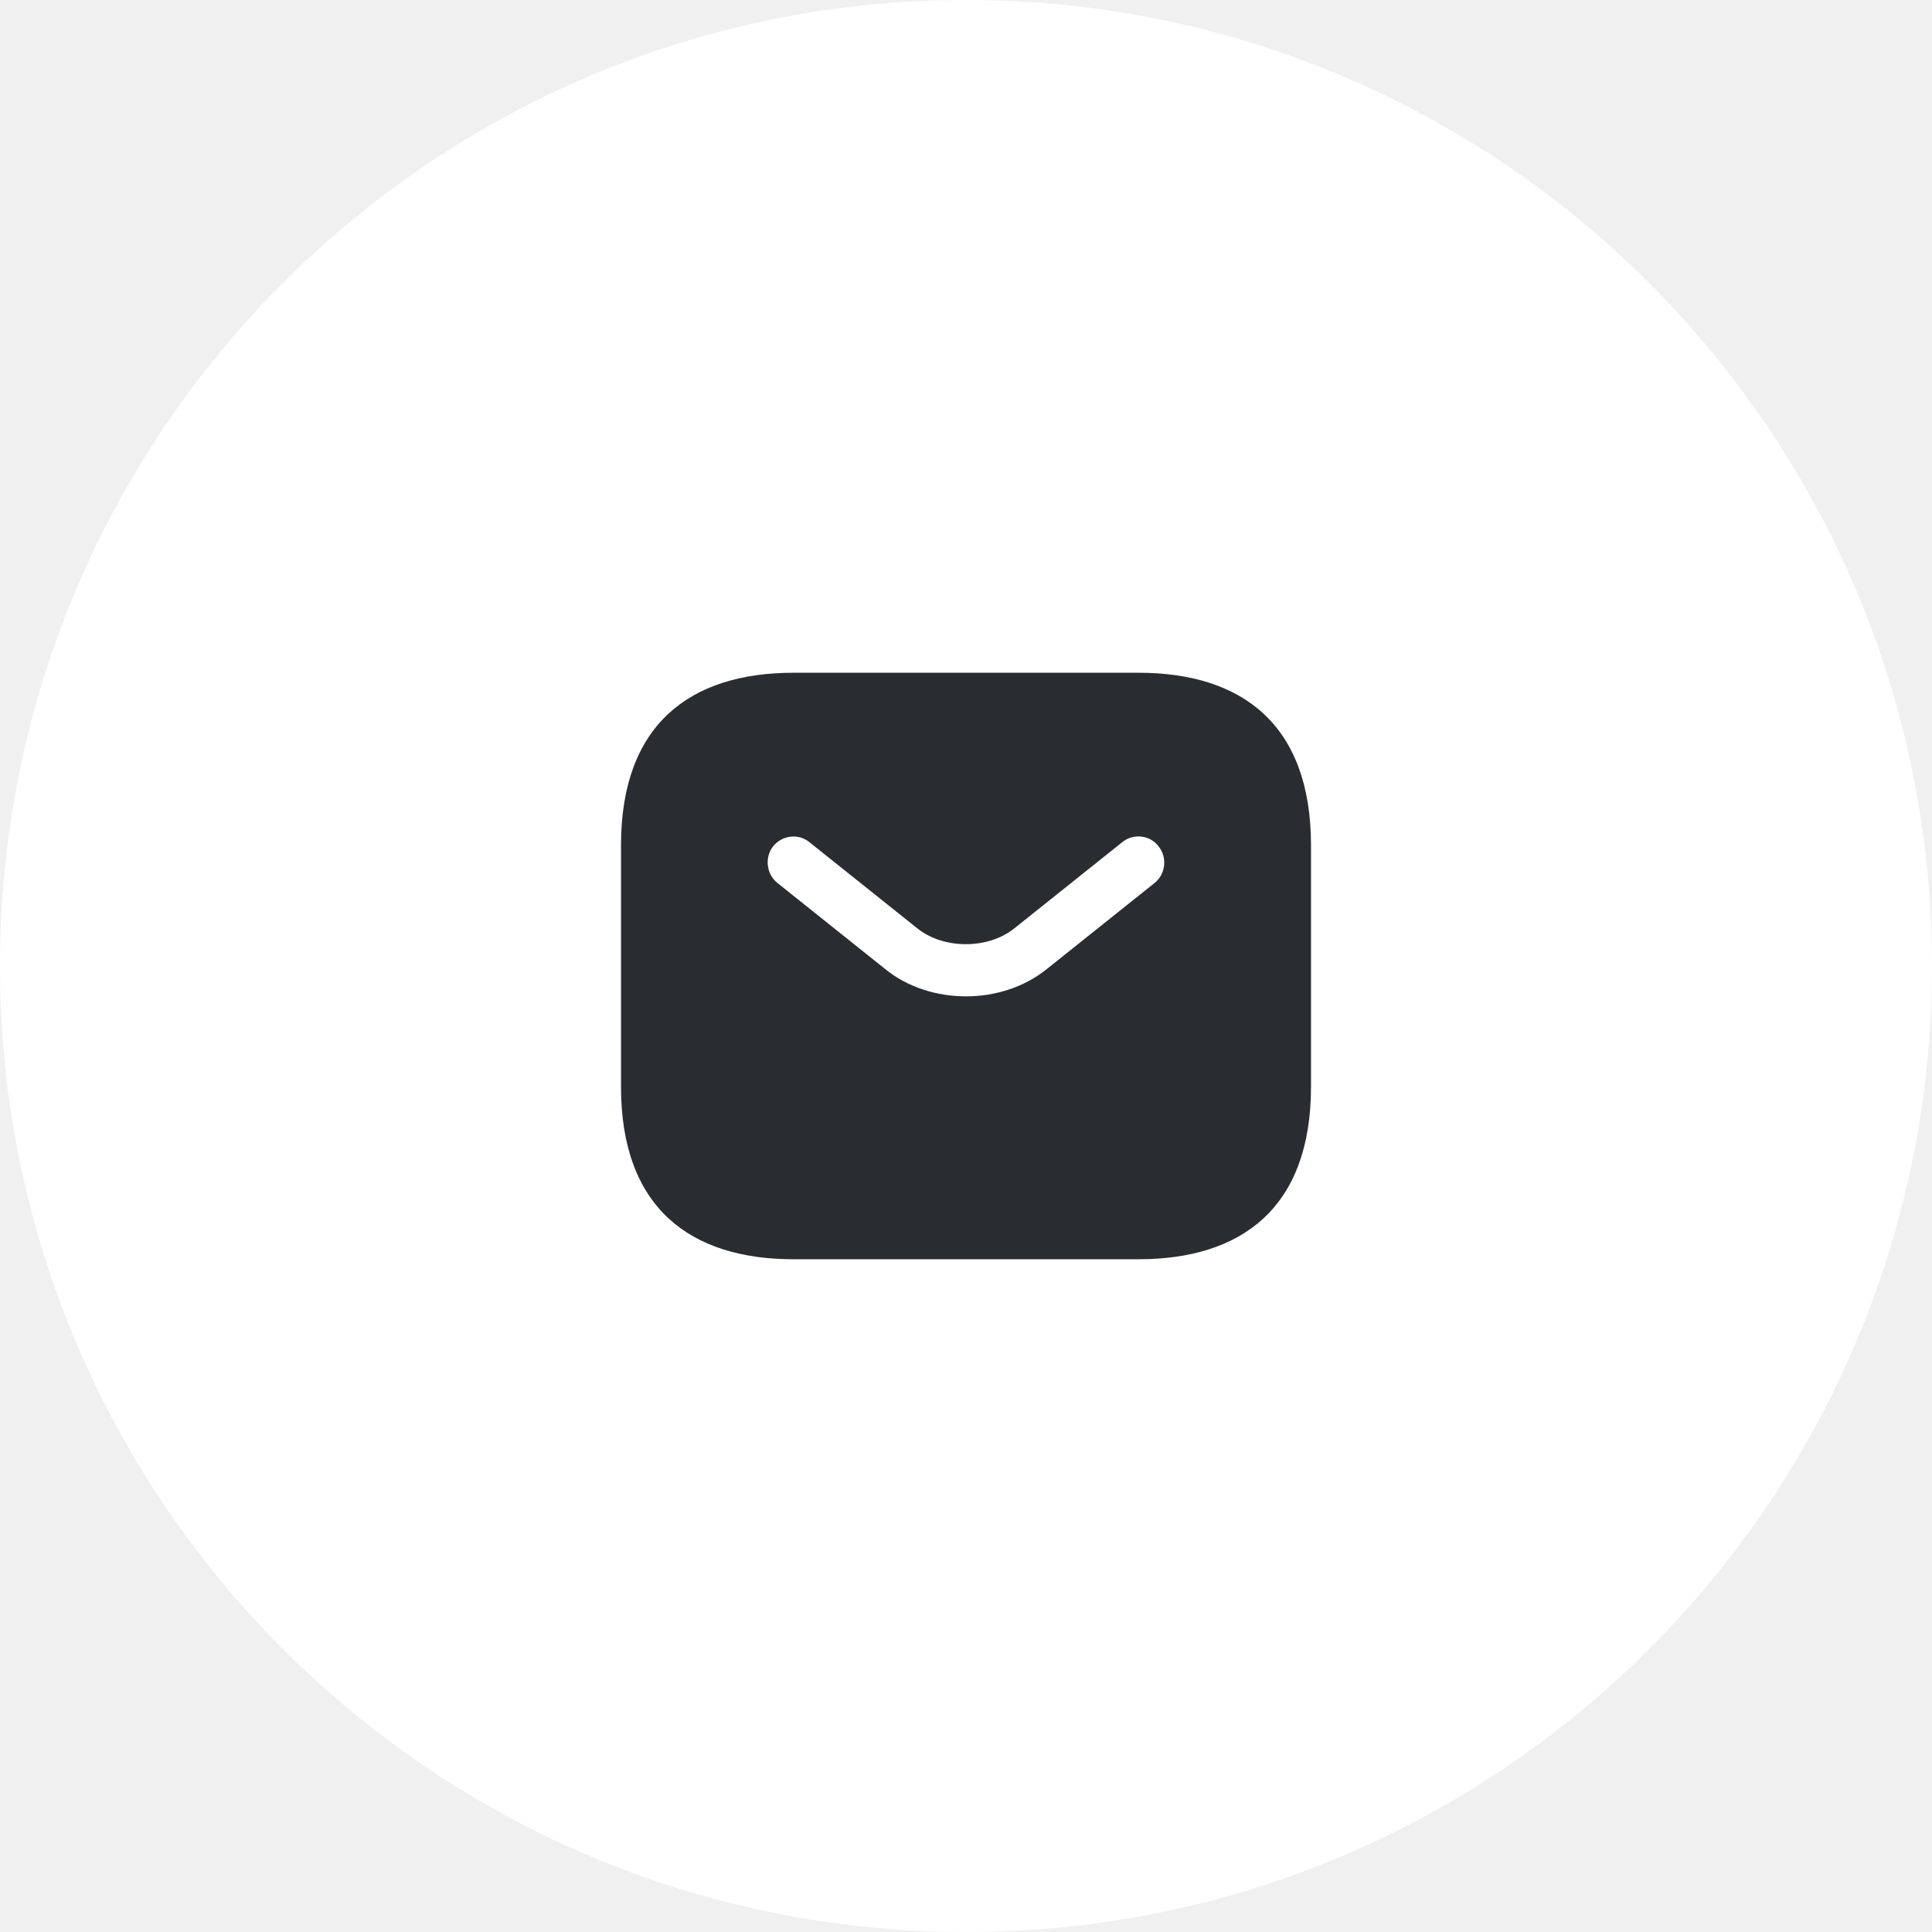
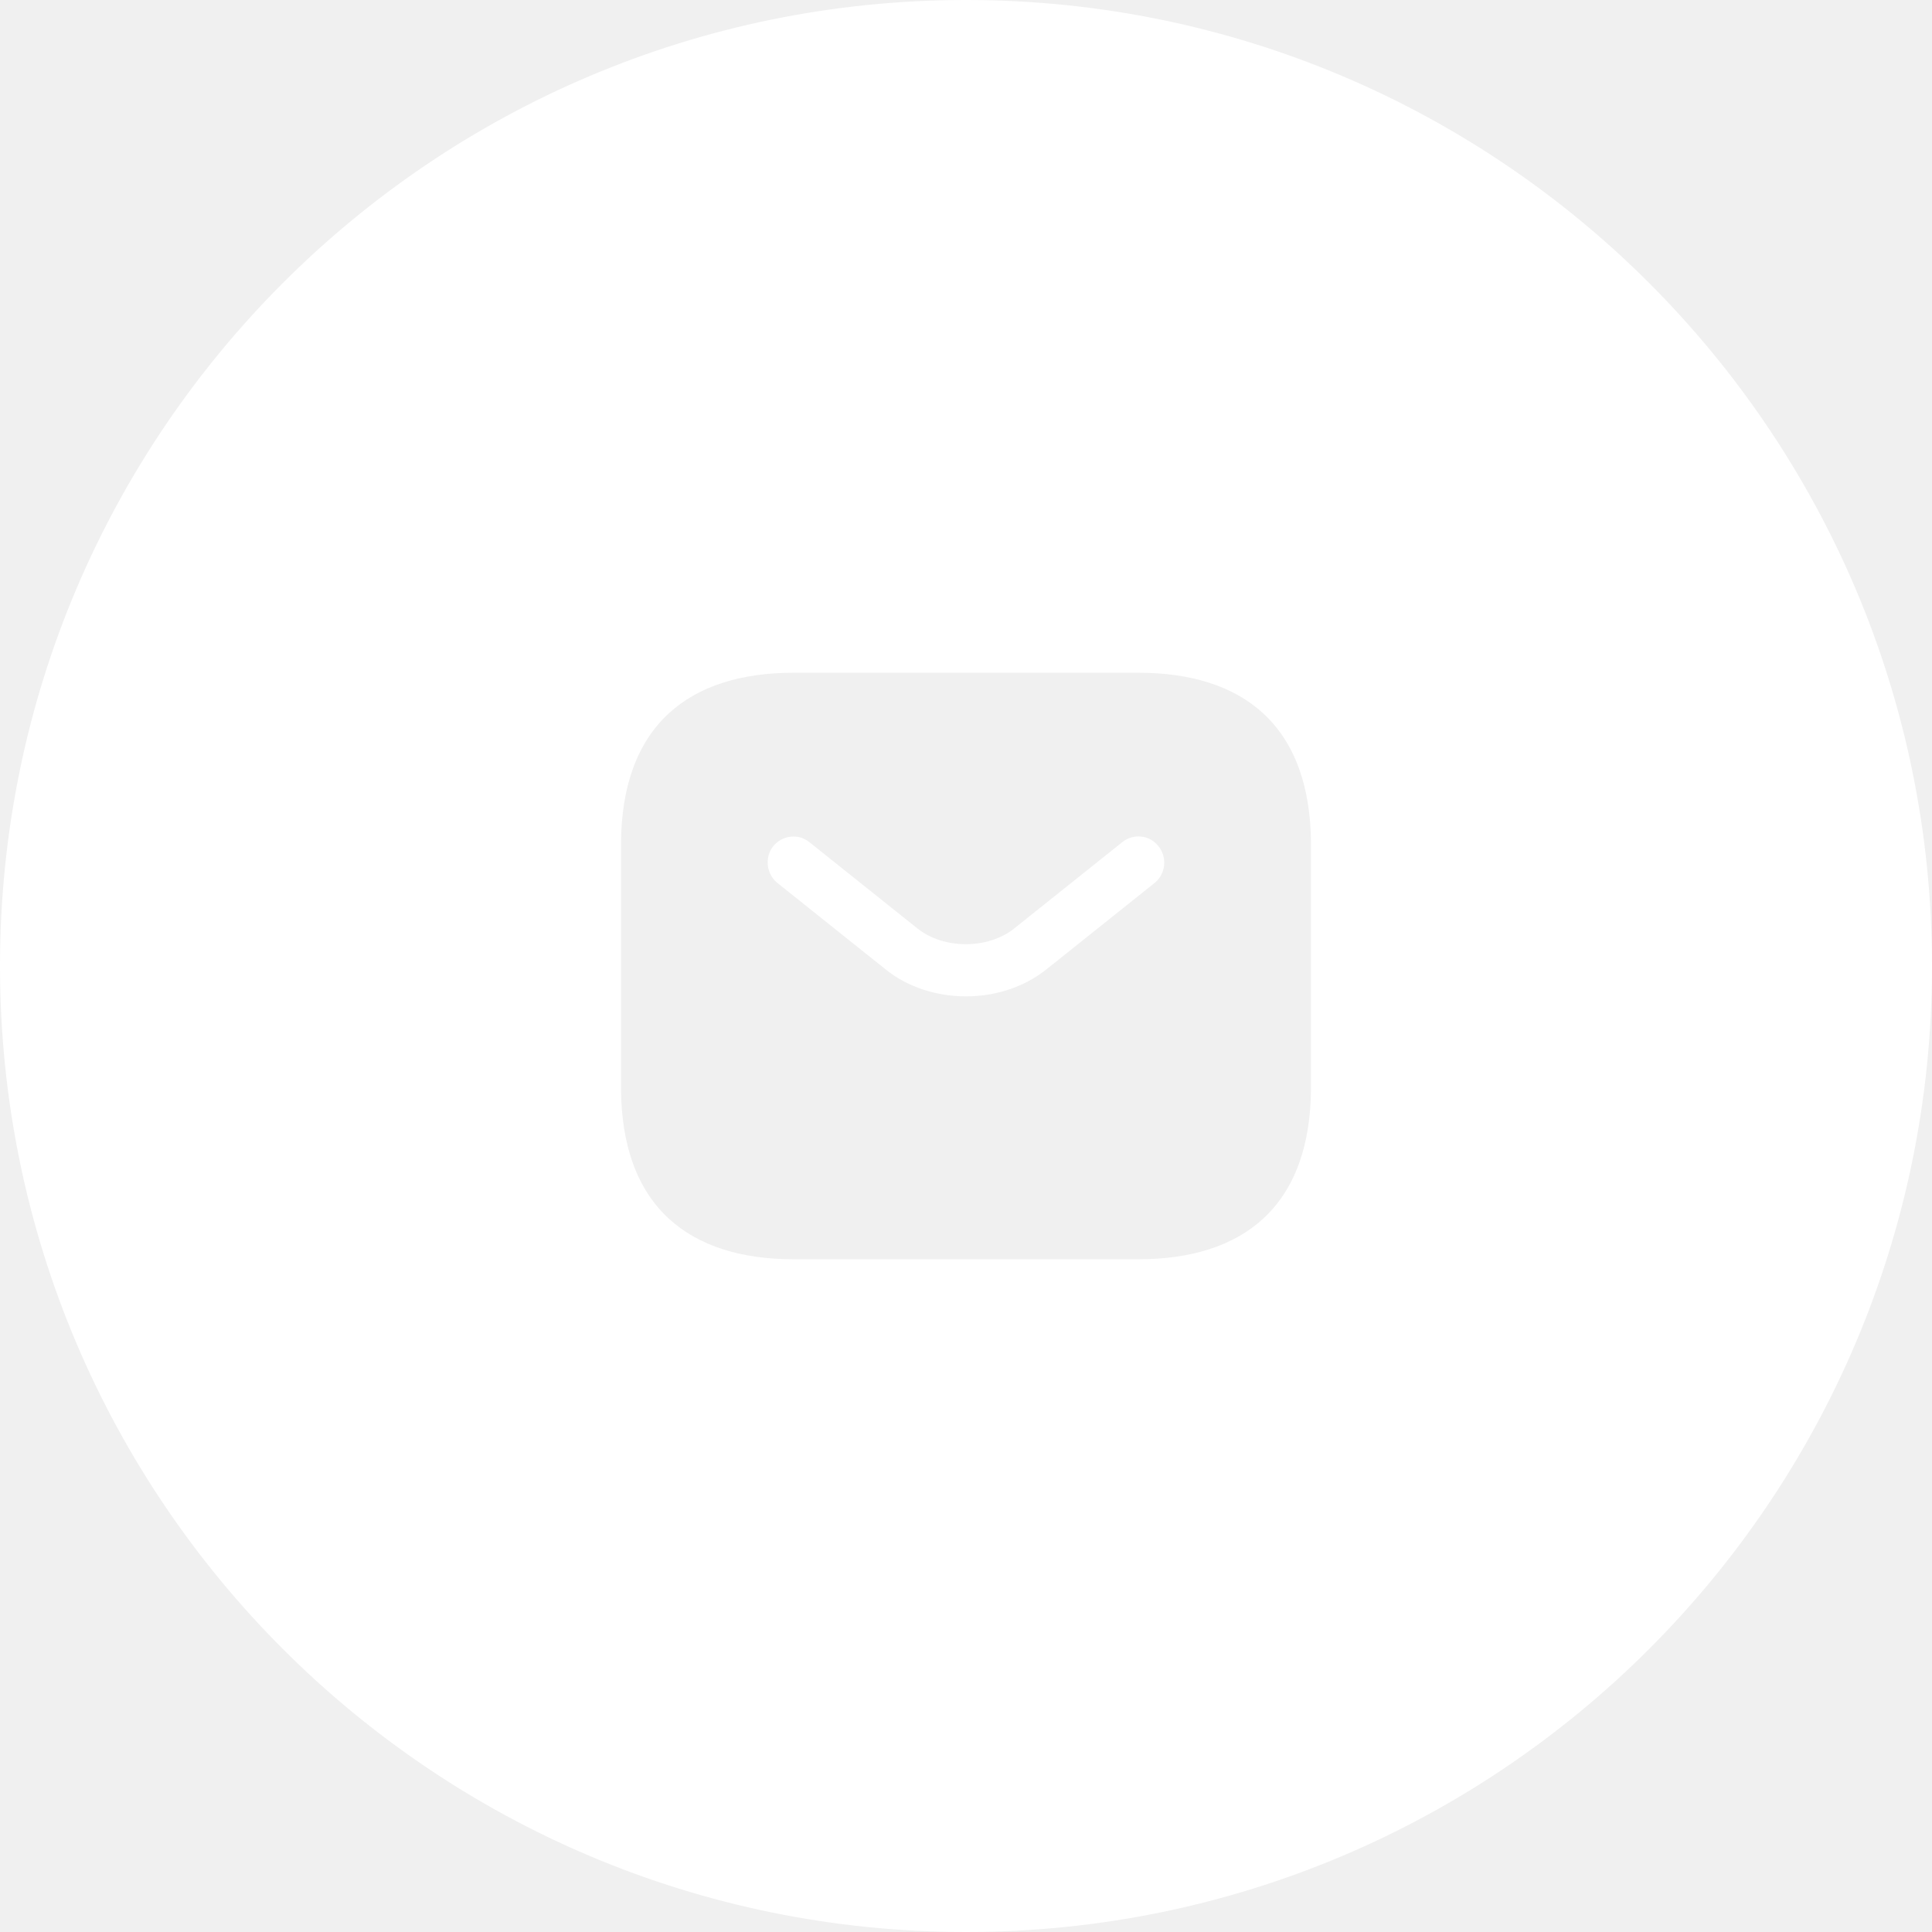
<svg xmlns="http://www.w3.org/2000/svg" width="56" height="56" viewBox="0 0 56 56" fill="none">
  <g clip-path="url(#clip0_102_4597)">
-     <circle cx="28" cy="28" r="28" fill="white" />
-     <path d="M33 19.5H23C20 19.5 18 21 18 24.5V31.5C18 35 20 36.5 23 36.5H33C36 36.5 38 35 38 31.5V24.5C38 21 36 19.5 33 19.5ZM33.47 25.59L30.34 28.09C29.68 28.62 28.84 28.88 28 28.88C27.16 28.88 26.31 28.62 25.66 28.09L22.53 25.59C22.21 25.33 22.16 24.85 22.41 24.53C22.67 24.21 23.14 24.15 23.46 24.41L26.59 26.91C27.35 27.52 28.64 27.52 29.4 26.91L32.53 24.41C32.85 24.15 33.33 24.2 33.58 24.53C33.84 24.85 33.79 25.33 33.47 25.59Z" fill="#292D32" />
+     <path d="M28 0C43.464 0 56 12.536 56 28C56 43.464 43.464 56 28 56C12.536 56 0 43.464 0 28C0 12.536 12.536 0 28 0ZM23 19.5C20 19.5 18 21 18 24.5V31.5C18 35 20 36.5 23 36.5H33C36 36.5 38 35 38 31.5V24.5C38 21 36 19.5 33 19.5H23ZM32.53 24.41C32.85 24.15 33.33 24.2 33.58 24.53C33.84 24.85 33.79 25.33 33.47 25.59L30.34 28.09C29.68 28.62 28.84 28.88 28 28.88C27.16 28.88 26.31 28.62 25.66 28.09L22.53 25.59C22.21 25.33 22.16 24.85 22.41 24.53C22.67 24.21 23.14 24.15 23.46 24.41L26.59 26.91C27.35 27.52 28.64 27.52 29.4 26.91L32.53 24.41Z" fill="white" />
  </g>
  <defs>
    <clipPath id="clip0_102_4597">
      <rect width="56" height="56" fill="white" />
    </clipPath>
  </defs>
</svg>
